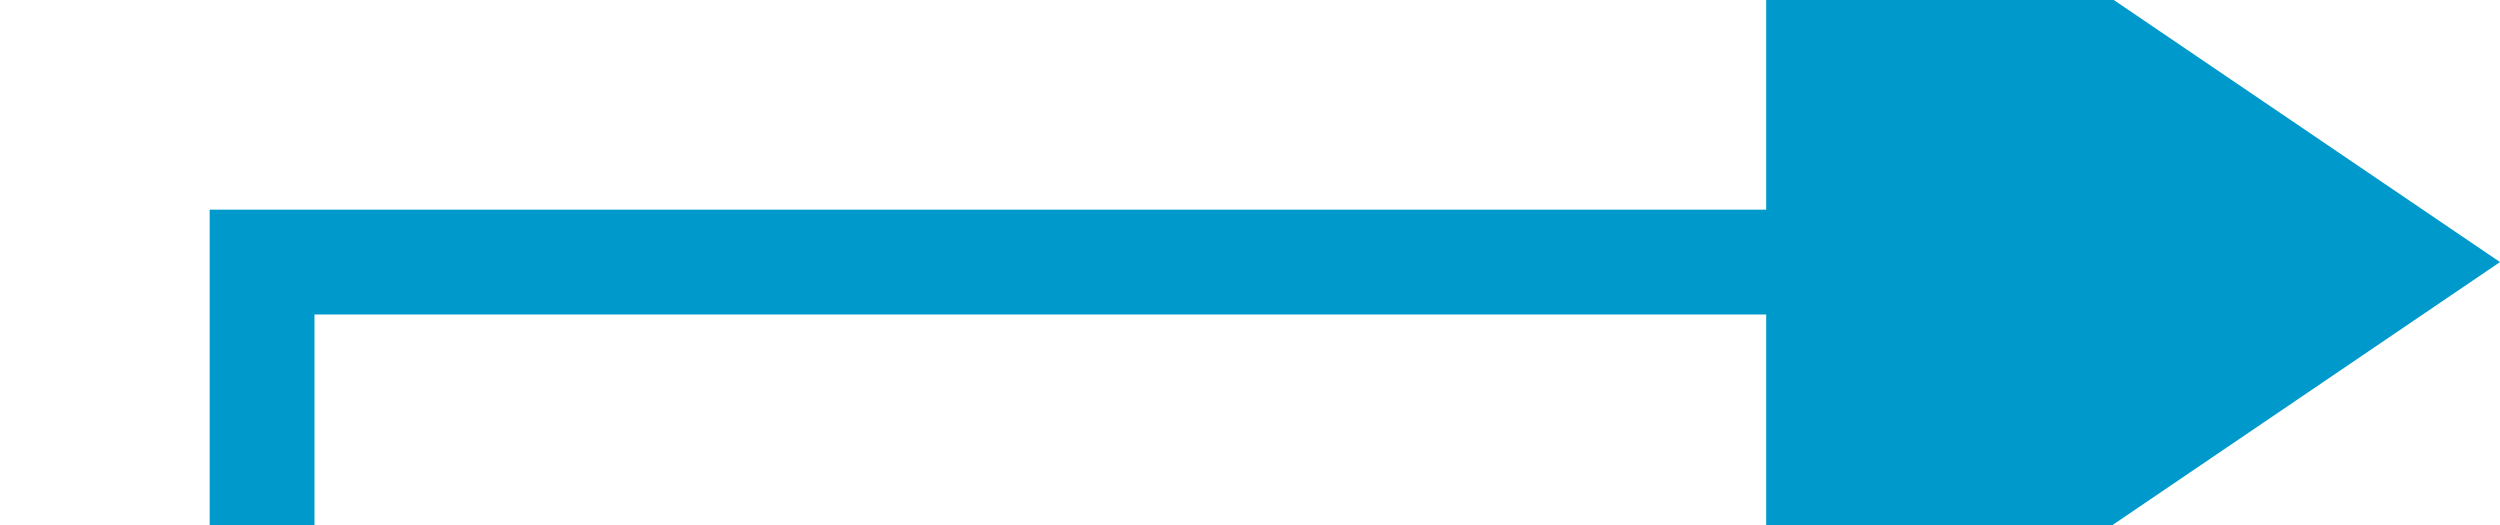
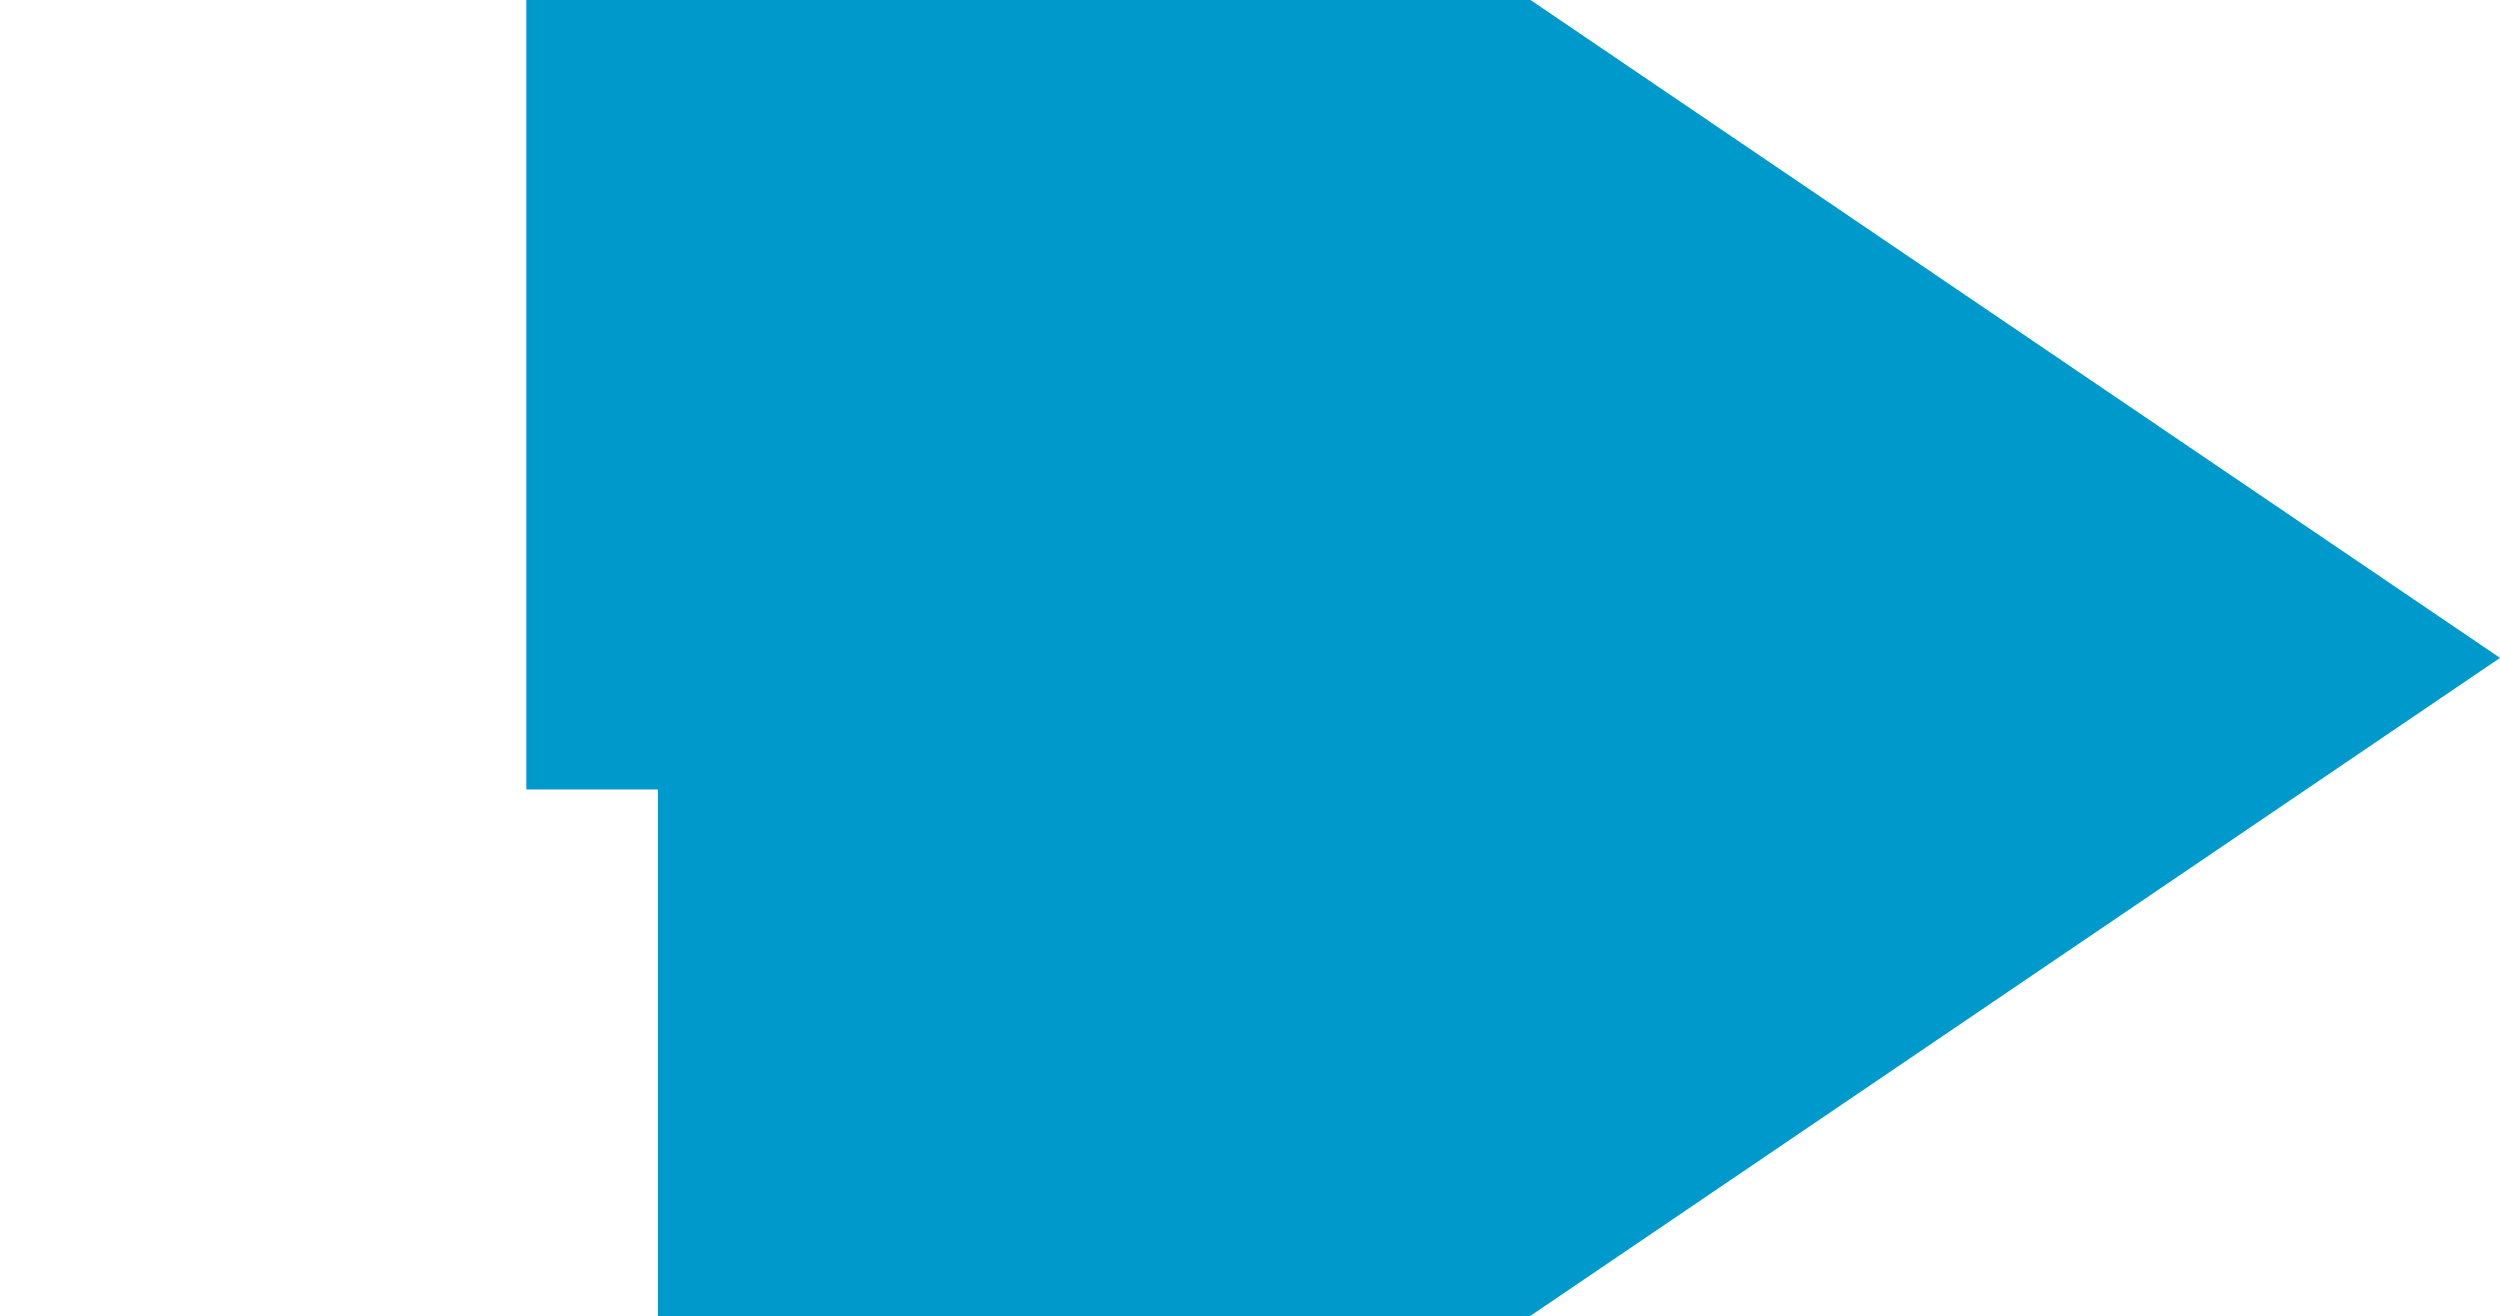
- <svg xmlns="http://www.w3.org/2000/svg" version="1.1" width="47.696px" height="10px" preserveAspectRatio="xMinYMid meet" viewBox="441.304 406  47.696 8">
-   <path d="M 401 470  L 446.304 470  L 446.304 410  L 477 410  " stroke-width="2" stroke="#0099cc" fill="none" />
-   <path d="M 475 419.5  L 489 410  L 475 400.5  L 475 419.5  Z " fill-rule="nonzero" fill="#0099cc" stroke="none" />
+ <svg xmlns="http://www.w3.org/2000/svg" version="1.1" width="19px" height="10px" preserveAspectRatio="xMinYMid meet" viewBox="755 250  19 8">
+   <path d="M 683 202  L 760 202  L 760 254  L 762 254  " stroke-width="2" stroke="#0099cc" fill="none" />
+   <path d="M 760 263.5  L 774 254  L 760 244.5  L 760 263.5  Z " fill-rule="nonzero" fill="#0099cc" stroke="none" />
</svg>
